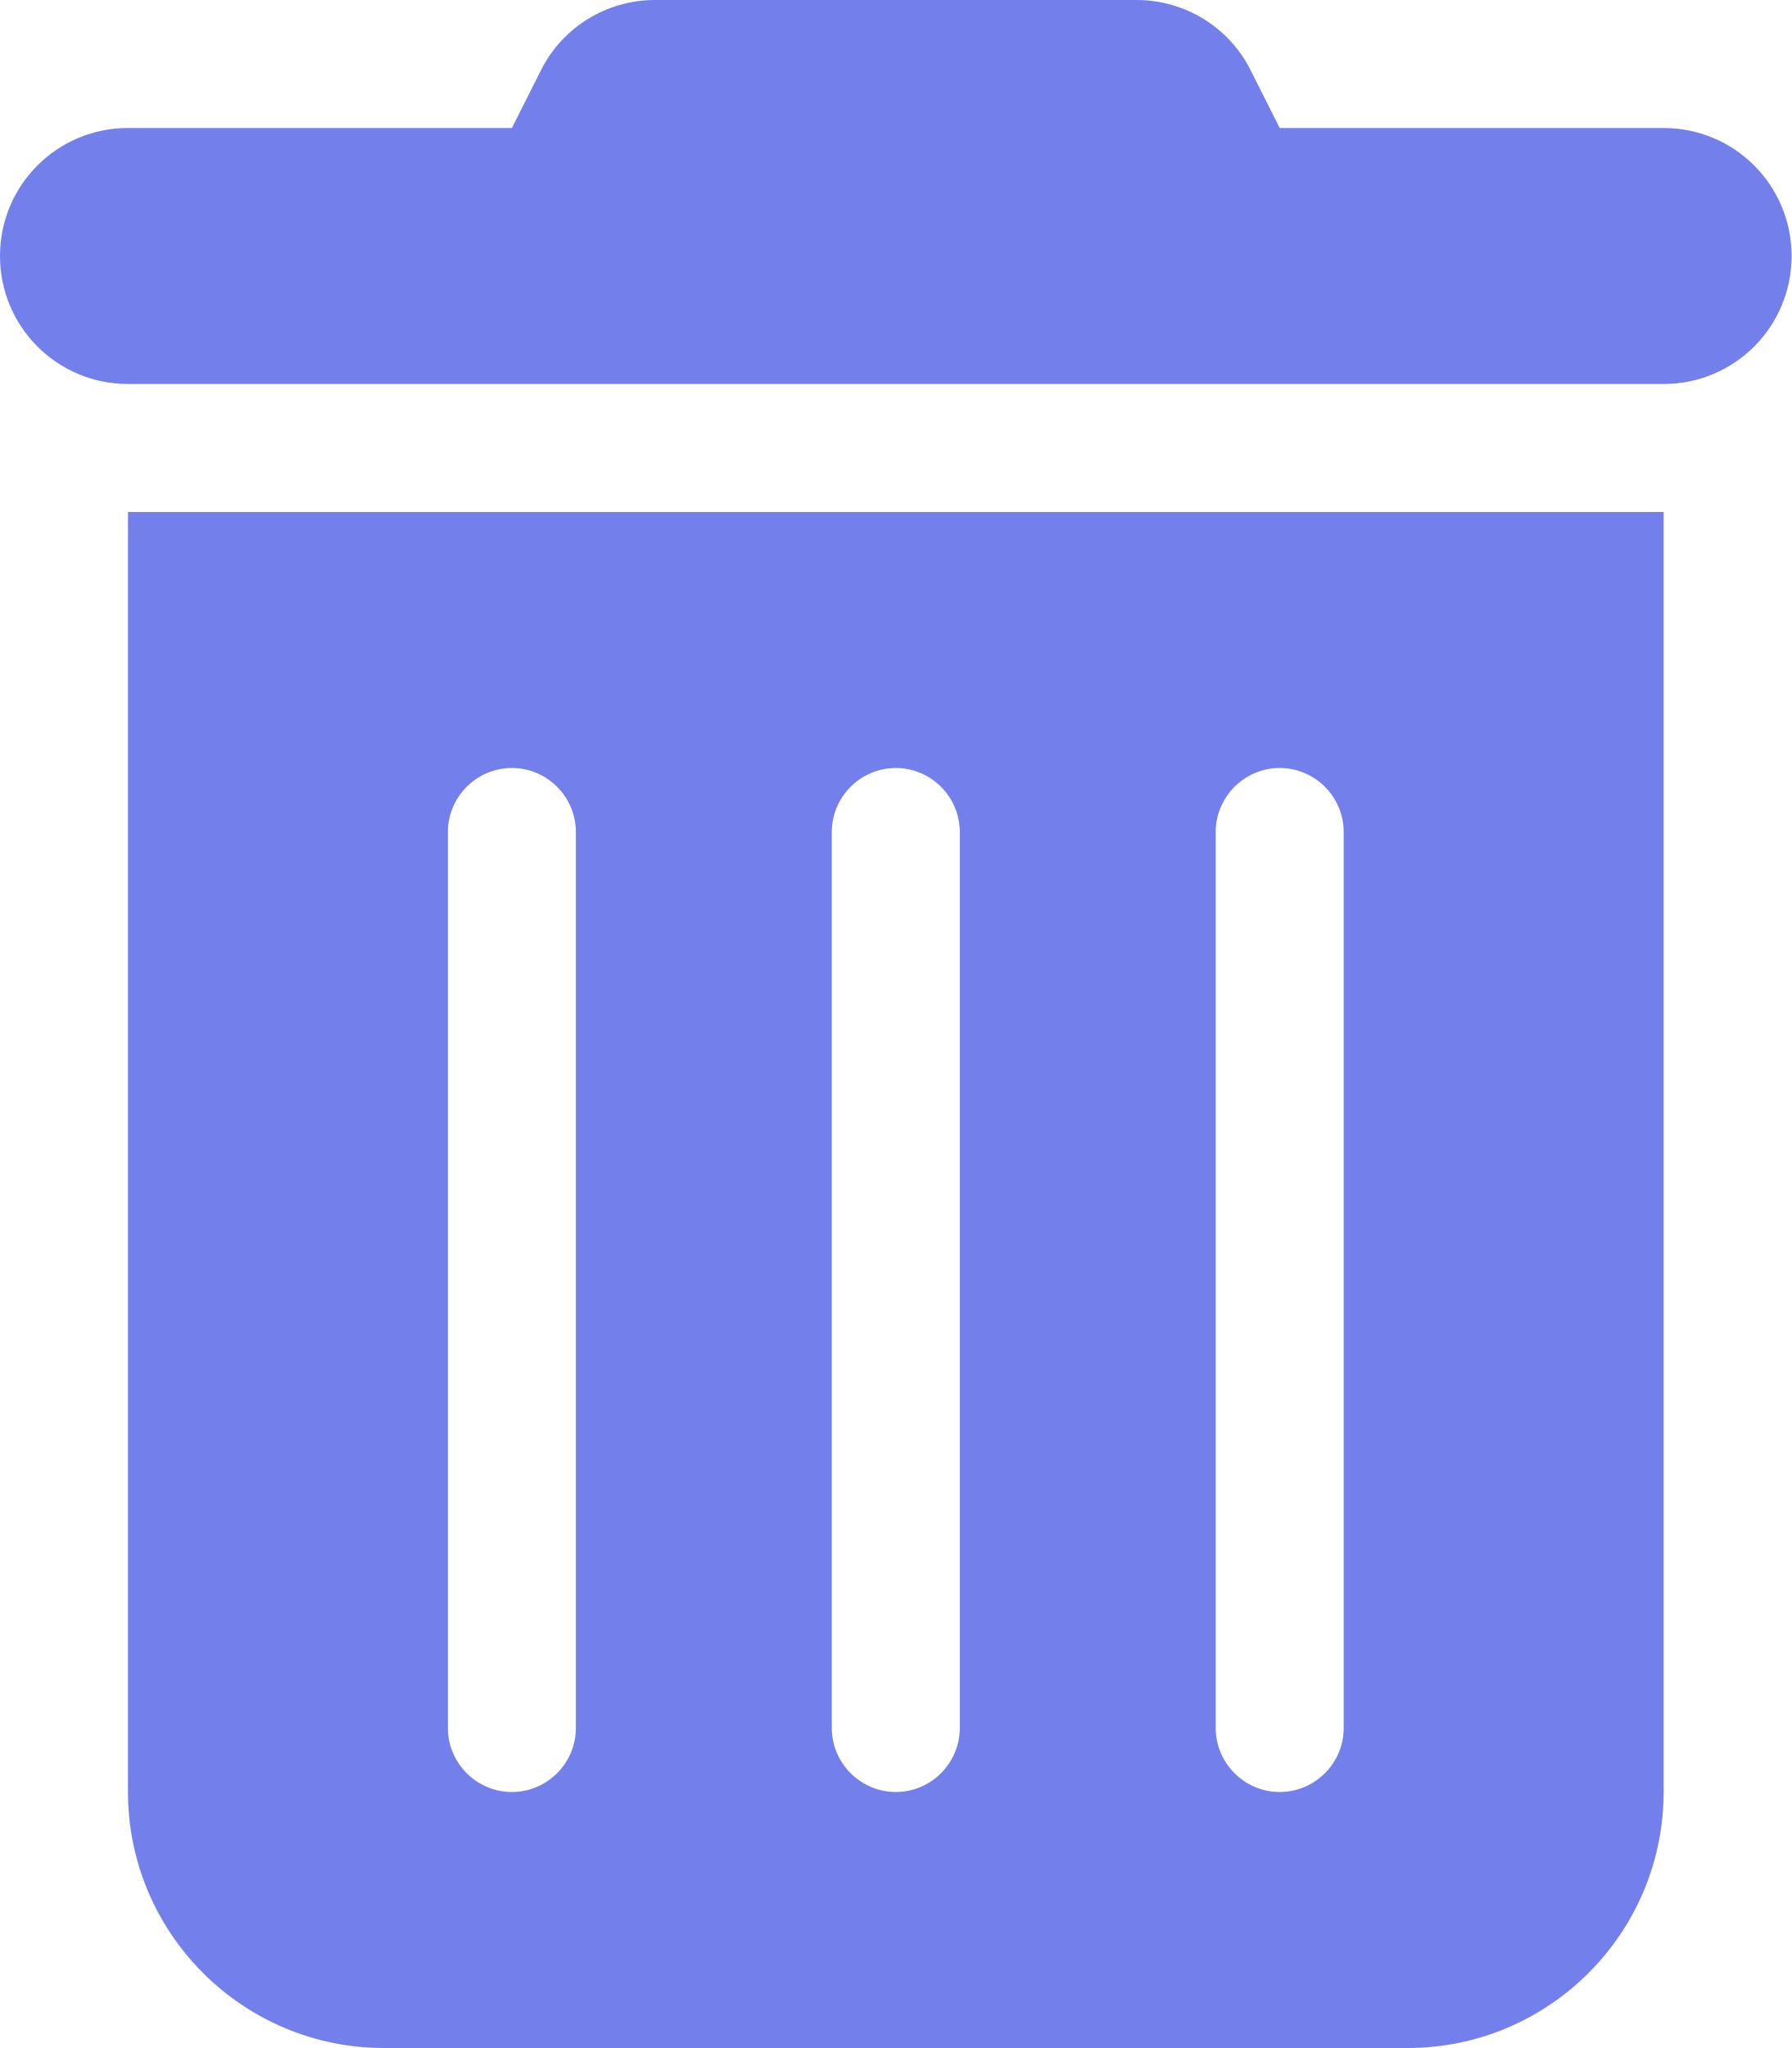
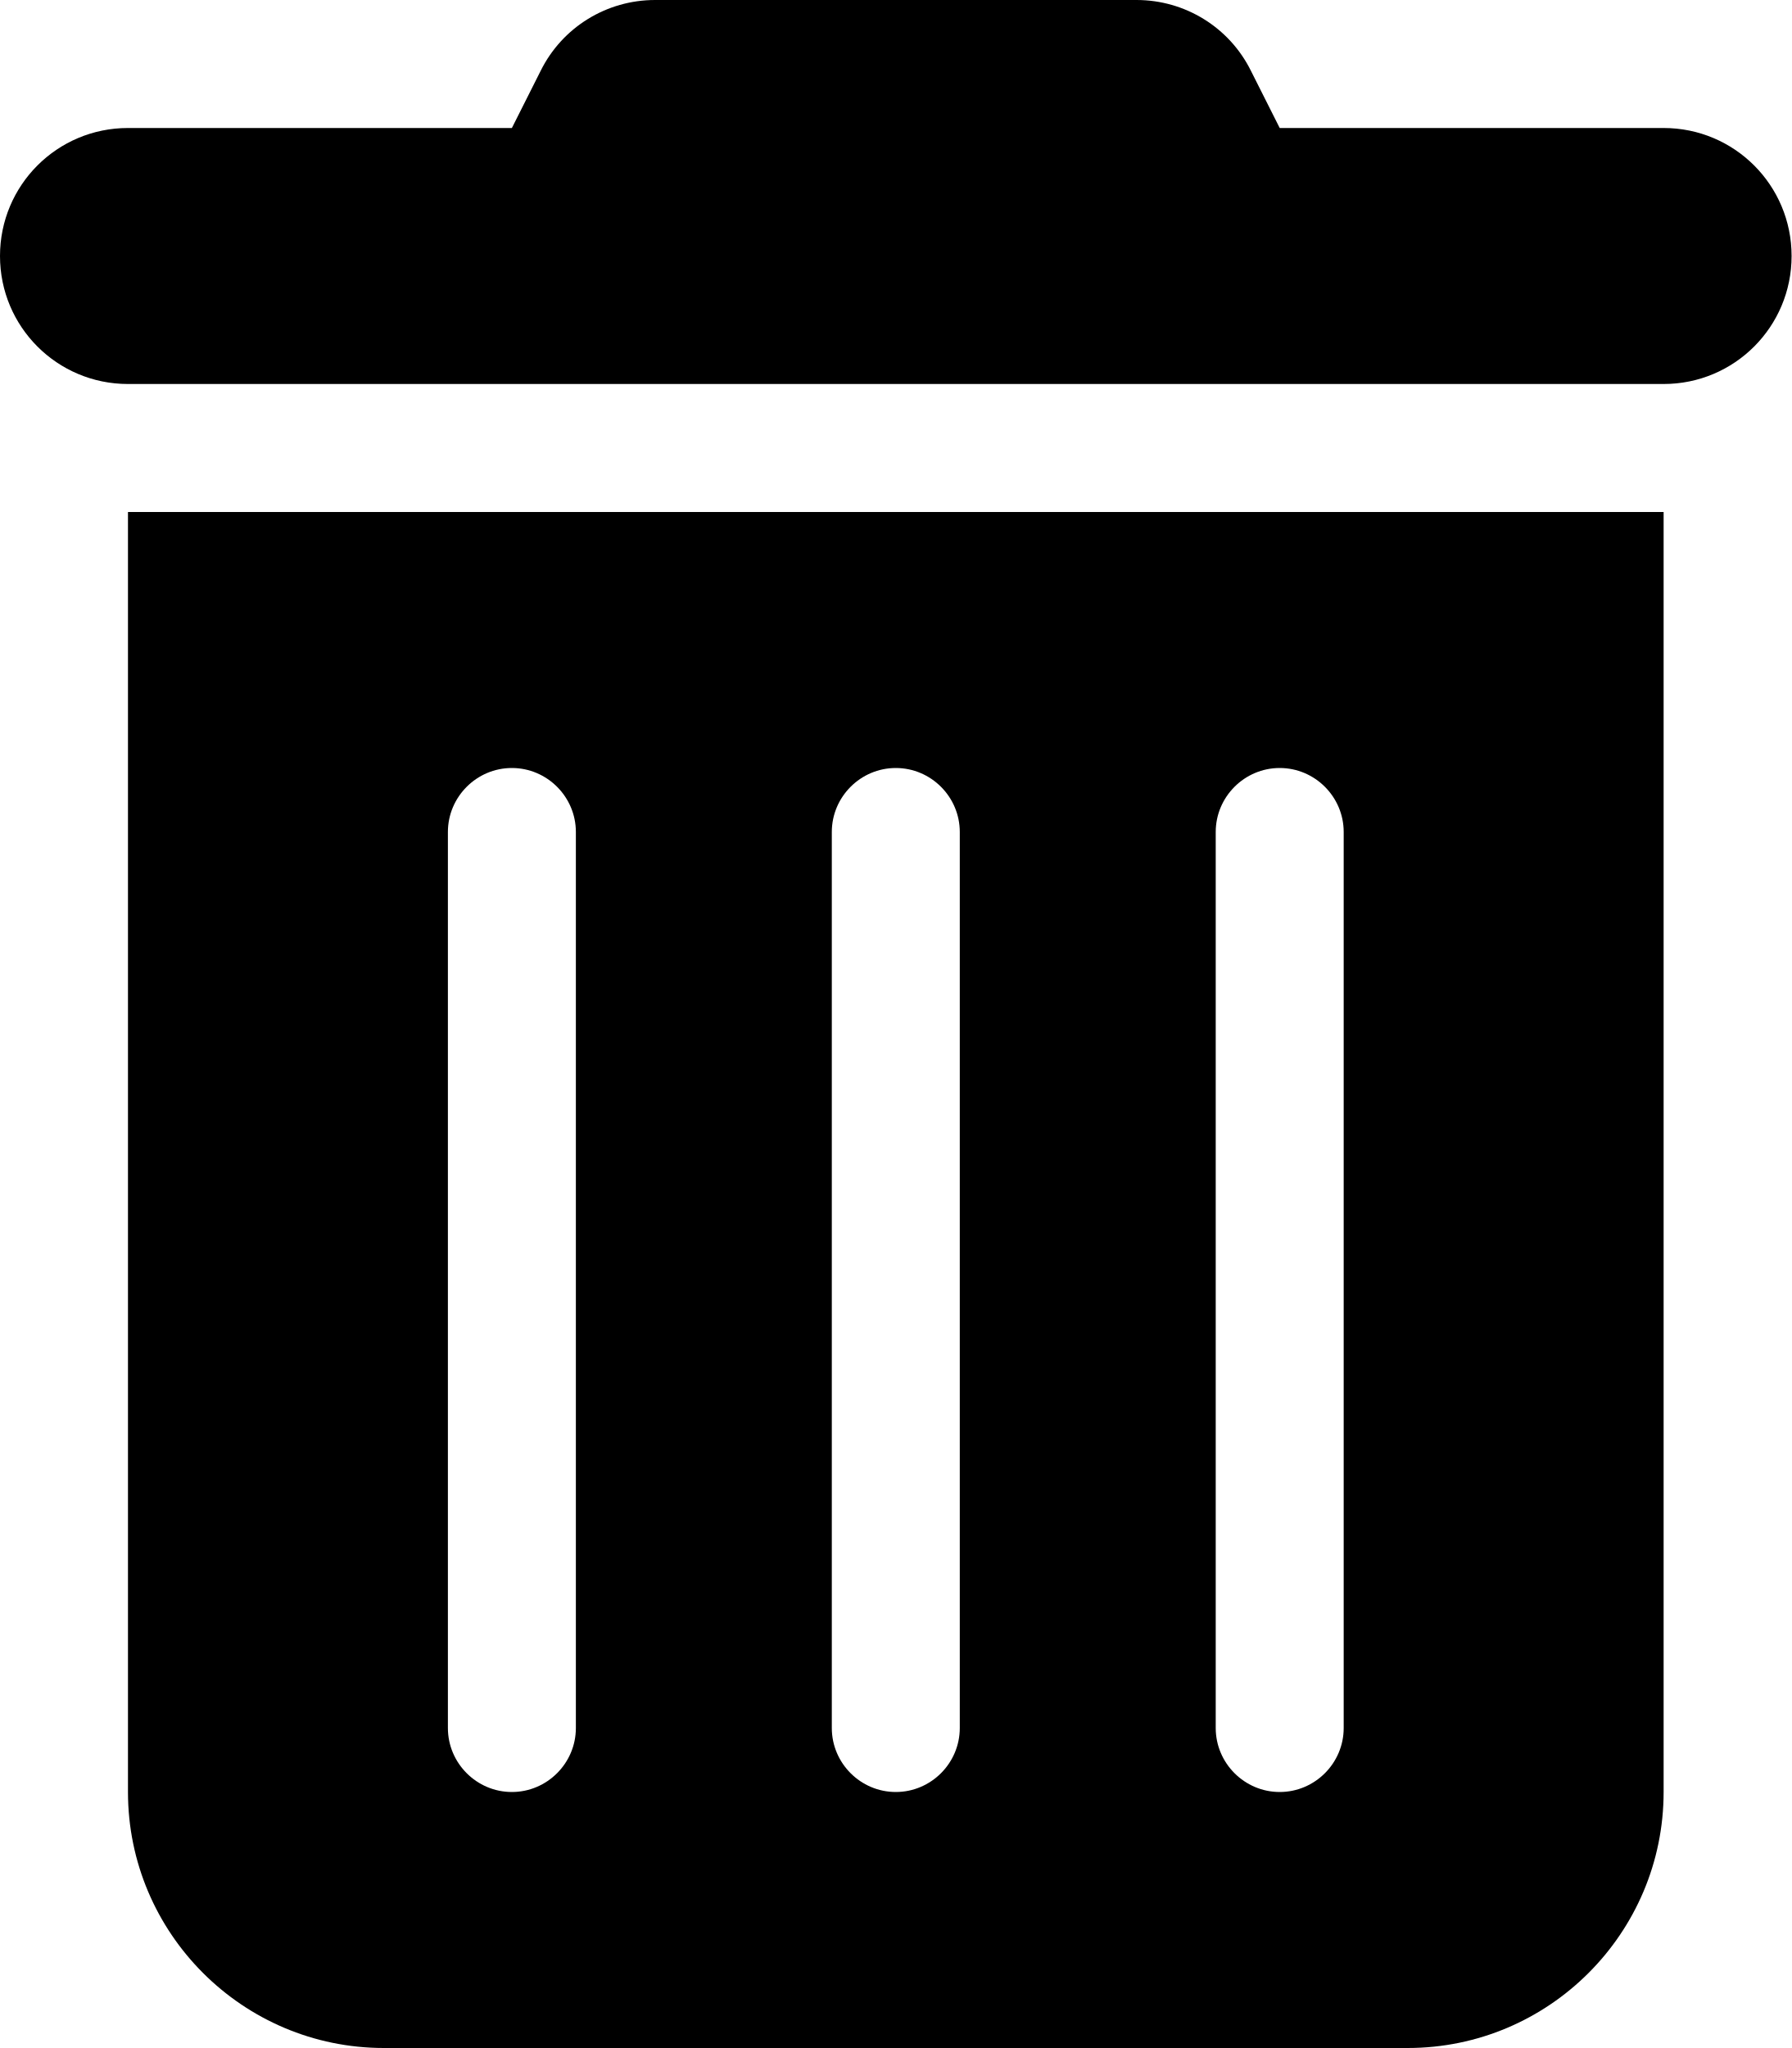
<svg xmlns="http://www.w3.org/2000/svg" viewBox="0 0 448 512">
  <style>
-         svg {
-             fill: #7380ec
-         }
+         
    </style>
  <path d="M135.2 17.7C140.6 6.8 151.7 0 163.8 0H284.2c12.1 0 23.2 6.8 28.6 17.7L320 32h96c17.7 0 32 14.3 32 32s-14.3 32-32 32H32C14.3 96 0 81.7 0 64S14.3 32 32 32h96l7.2-14.3zM32 128H416V448c0 35.3-28.7 64-64 64H96c-35.3 0-64-28.7-64-64V128zm96 64c-8.8 0-16 7.2-16 16V432c0 8.8 7.2 16 16 16s16-7.2 16-16V208c0-8.8-7.2-16-16-16zm96 0c-8.8 0-16 7.2-16 16V432c0 8.8 7.2 16 16 16s16-7.2 16-16V208c0-8.8-7.2-16-16-16zm96 0c-8.8 0-16 7.2-16 16V432c0 8.8 7.2 16 16 16s16-7.2 16-16V208c0-8.8-7.2-16-16-16z" />
</svg>
